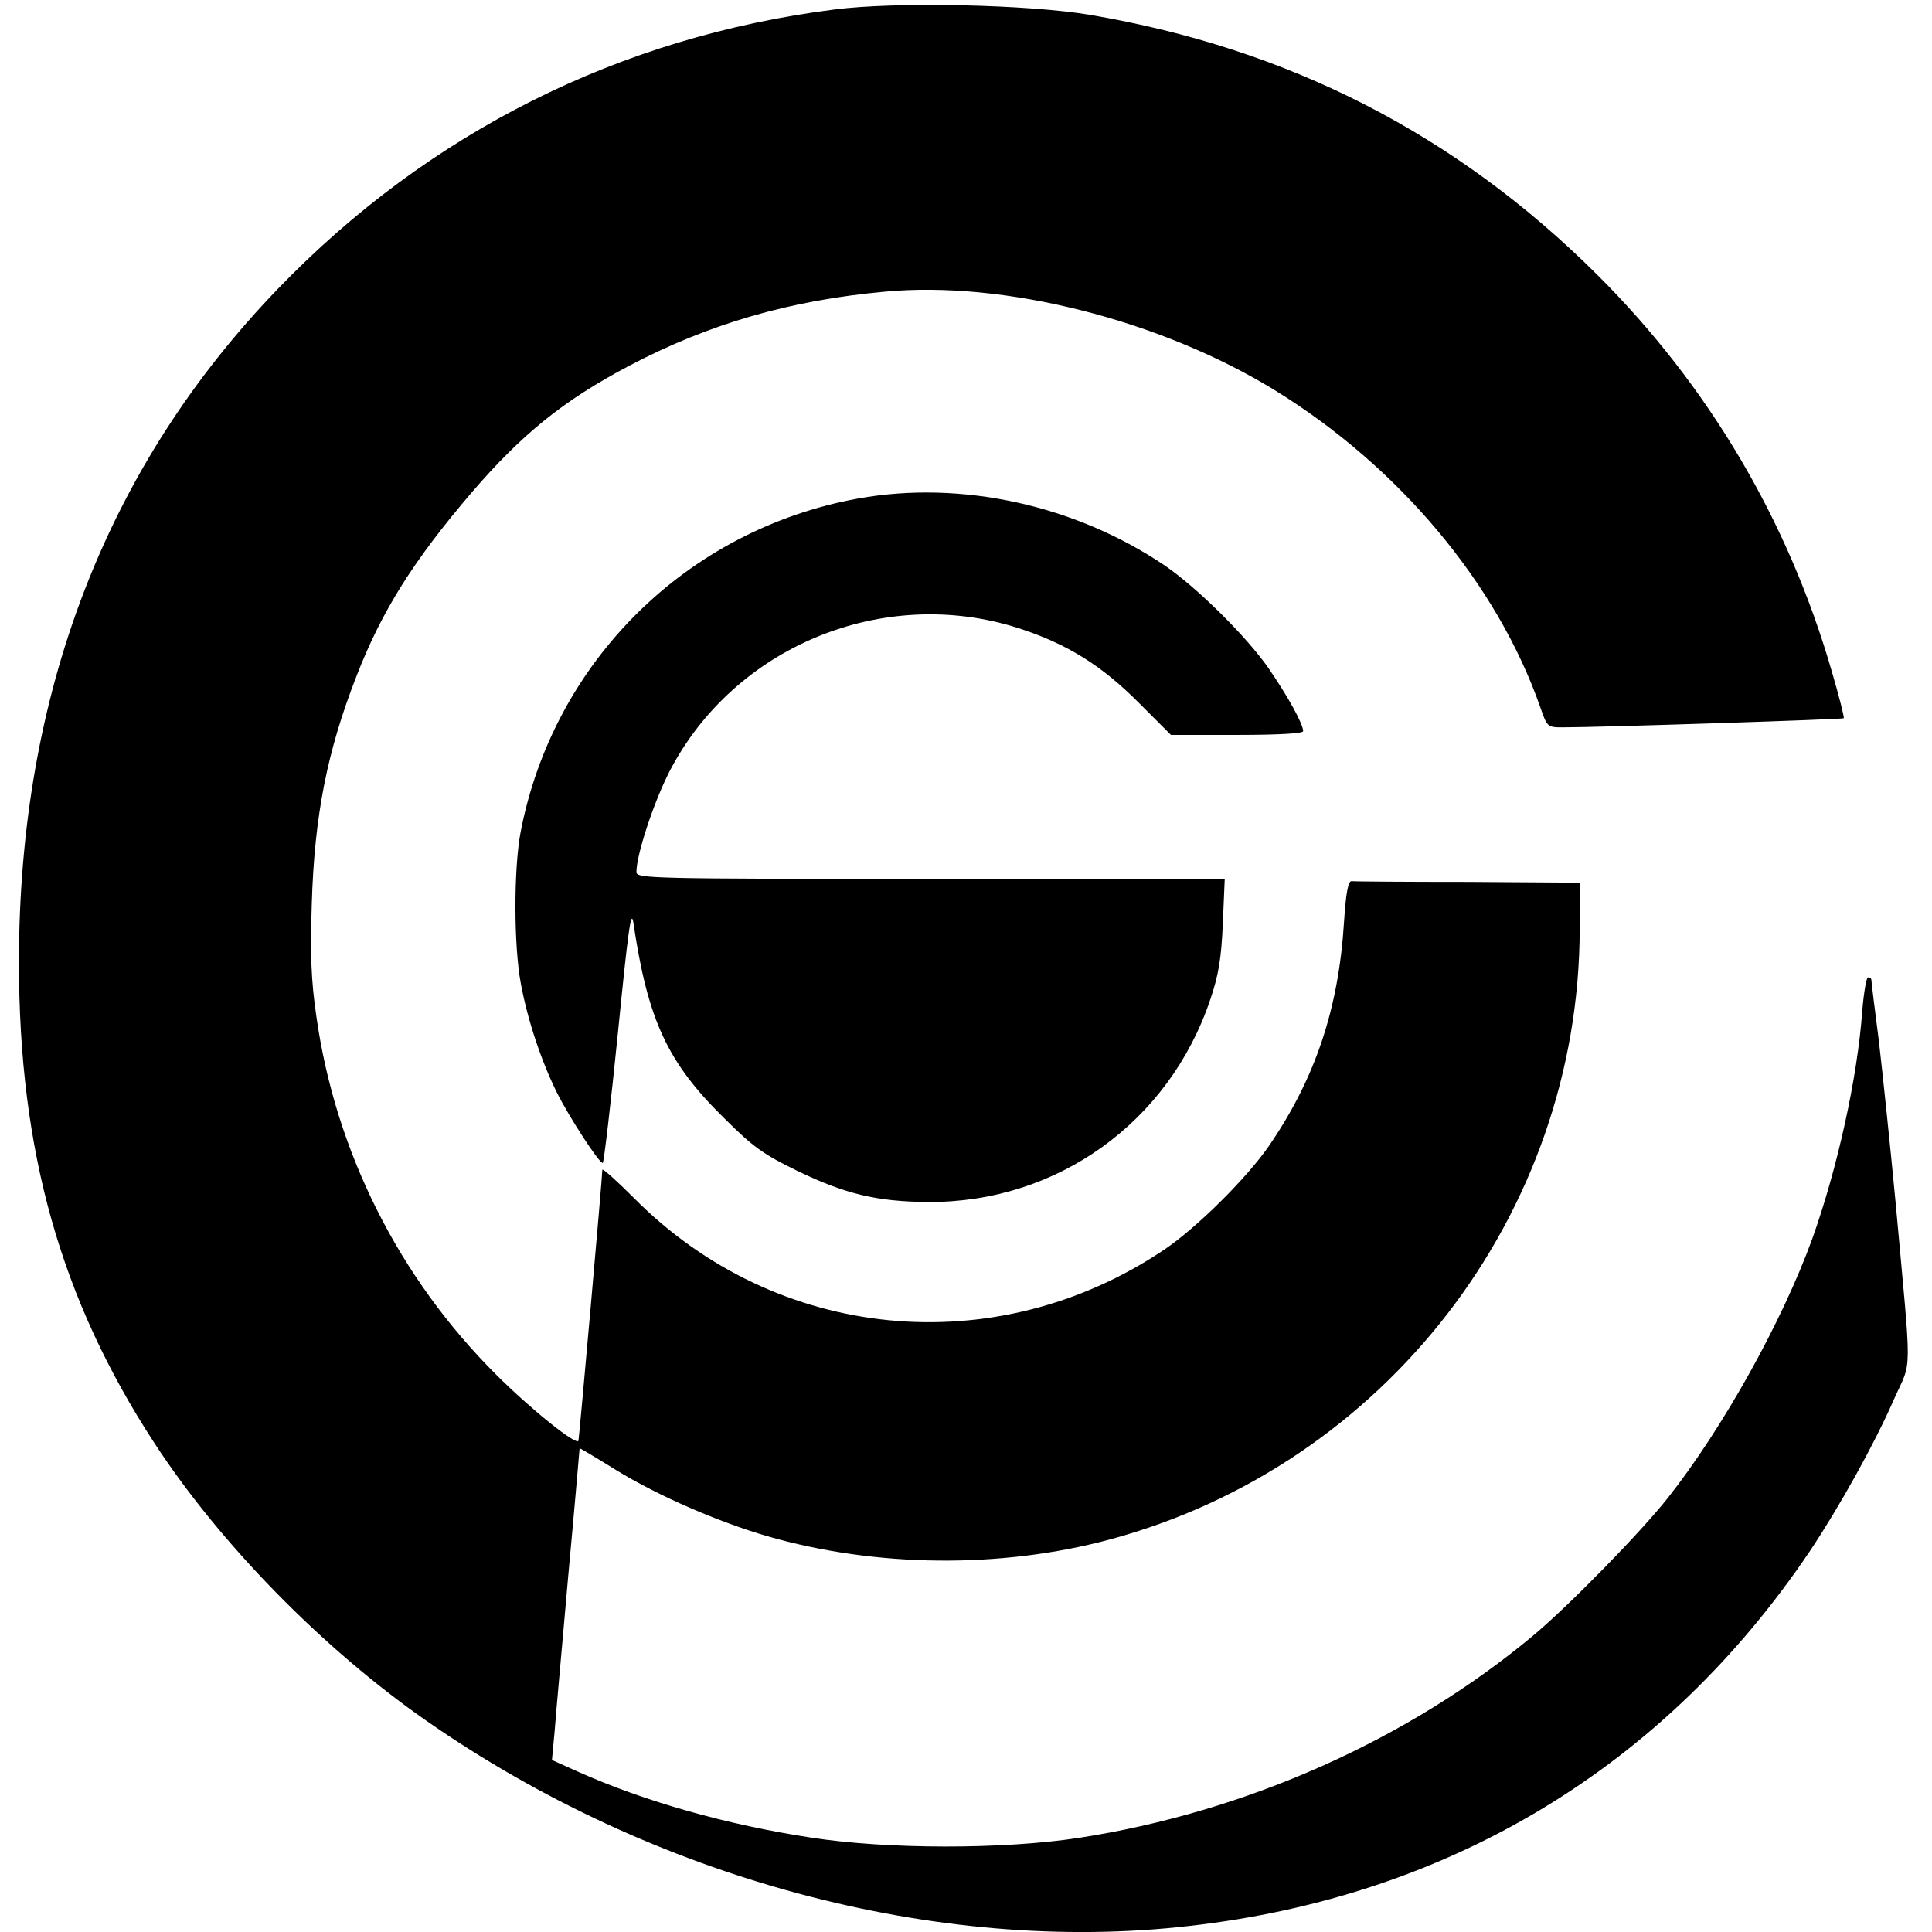
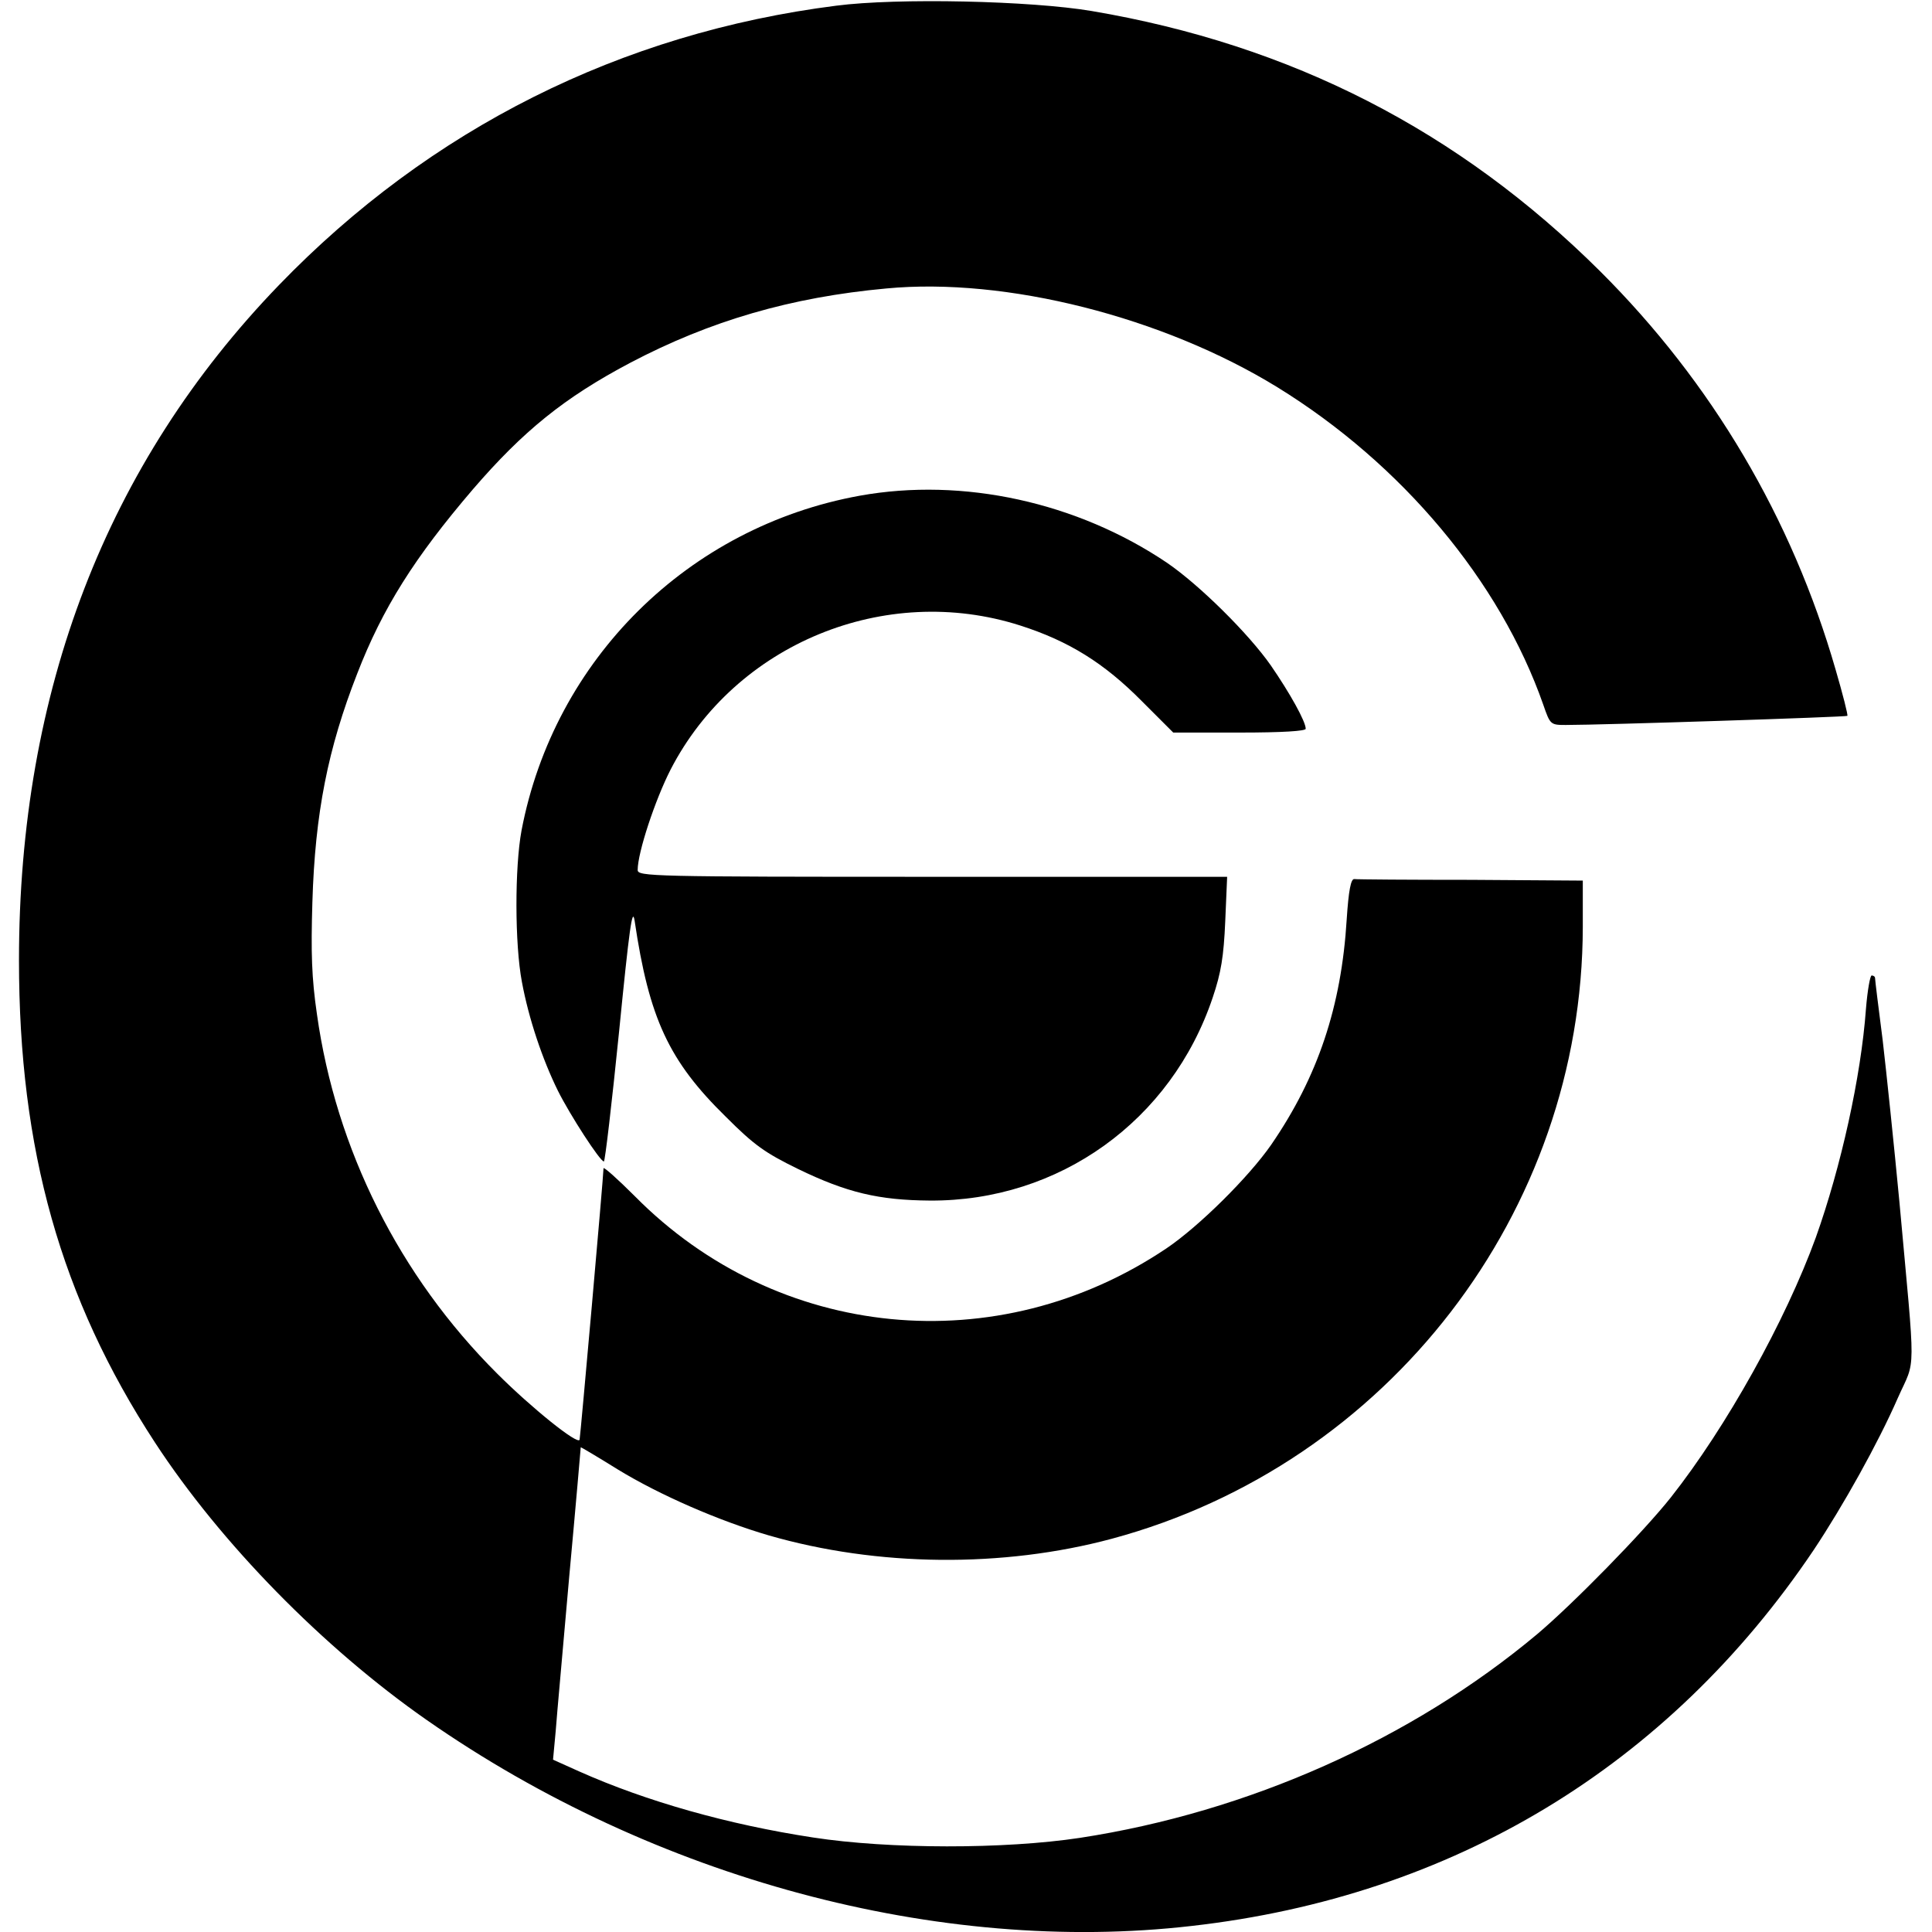
- <svg xmlns="http://www.w3.org/2000/svg" version="1.0" width="510pt" height="510pt" viewBox="0 0 510 510" preserveAspectRatio="xMidYMid meet">
-   <g transform="translate(0,510) scale(0.1,-0.1)" fill="#000000" stroke="none">
+ <svg xmlns="http://www.w3.org/2000/svg" version="1.0" width="509pt" height="509pt" viewBox="0 0 509 509" preserveAspectRatio="xMidYMid meet">
+   <g transform="translate(0,509) scale(0.1,-0.1)" fill="#000000" stroke="none">
    <path d="M2203 5075 c-567 -72 -1070 -324 -1468 -736 -454 -470 -685 -1069 -685 -1779 0 -499 110 -890 358 -1270 173 -265 443 -541 717 -732 598 -417 1349 -619 2015 -542 688 78 1255 421 1638 990 78 117 170 282 222 401 48 108 47 44 4 518 -14 148 -34 339 -44 425 -11 85 -20 158 -20 163 0 4 -4 7 -9 7 -4 0 -11 -39 -15 -88 -13 -179 -66 -417 -132 -602 -80 -220 -236 -500 -382 -685 -73 -92 -258 -281 -353 -361 -330 -276 -760 -468 -1204 -536 -198 -30 -502 -30 -703 1 -223 34 -439 95 -616 174 l-69 31 7 75 c3 42 20 227 36 411 17 184 30 336 30 337 0 1 44 -25 97 -58 111 -68 268 -136 398 -174 287 -83 617 -86 904 -9 728 196 1240 860 1241 1612 l0 122 -295 2 c-162 0 -301 1 -307 2 -9 1 -15 -30 -20 -106 -14 -230 -76 -415 -199 -594 -59 -85 -190 -215 -276 -273 -445 -299 -1024 -243 -1400 137 -46 46 -83 79 -83 74 0 -20 -61 -707 -63 -715 -4 -15 -127 84 -217 174 -258 257 -425 591 -475 947 -14 96 -16 162 -12 295 7 235 41 405 118 602 67 173 151 306 305 486 132 153 240 241 414 333 211 111 424 173 675 196 315 30 729 -75 1030 -260 328 -202 587 -511 701 -837 18 -52 19 -53 59 -53 98 0 739 21 742 24 2 2 -12 57 -31 122 -115 399 -326 756 -620 1049 -373 371 -814 597 -1340 686 -160 27 -511 35 -673 14z" />
    <path d="M2265 3784 c-452 -82 -805 -431 -891 -882 -18 -97 -18 -299 1 -399 18 -97 54 -204 95 -287 32 -64 111 -186 121 -186 3 0 21 154 40 342 27 272 35 331 41 292 38 -257 90 -369 240 -516 75 -75 103 -95 191 -138 128 -62 212 -82 347 -83 340 -2 636 210 745 535 22 65 29 108 33 201 l5 117 -777 0 c-742 0 -776 1 -776 18 0 46 46 185 87 265 171 331 565 493 921 379 128 -41 221 -99 320 -199 l83 -83 174 0 c115 0 175 4 175 10 0 19 -41 93 -92 167 -58 83 -187 211 -273 270 -237 160 -538 226 -810 177z" />
  </g>
</svg>
